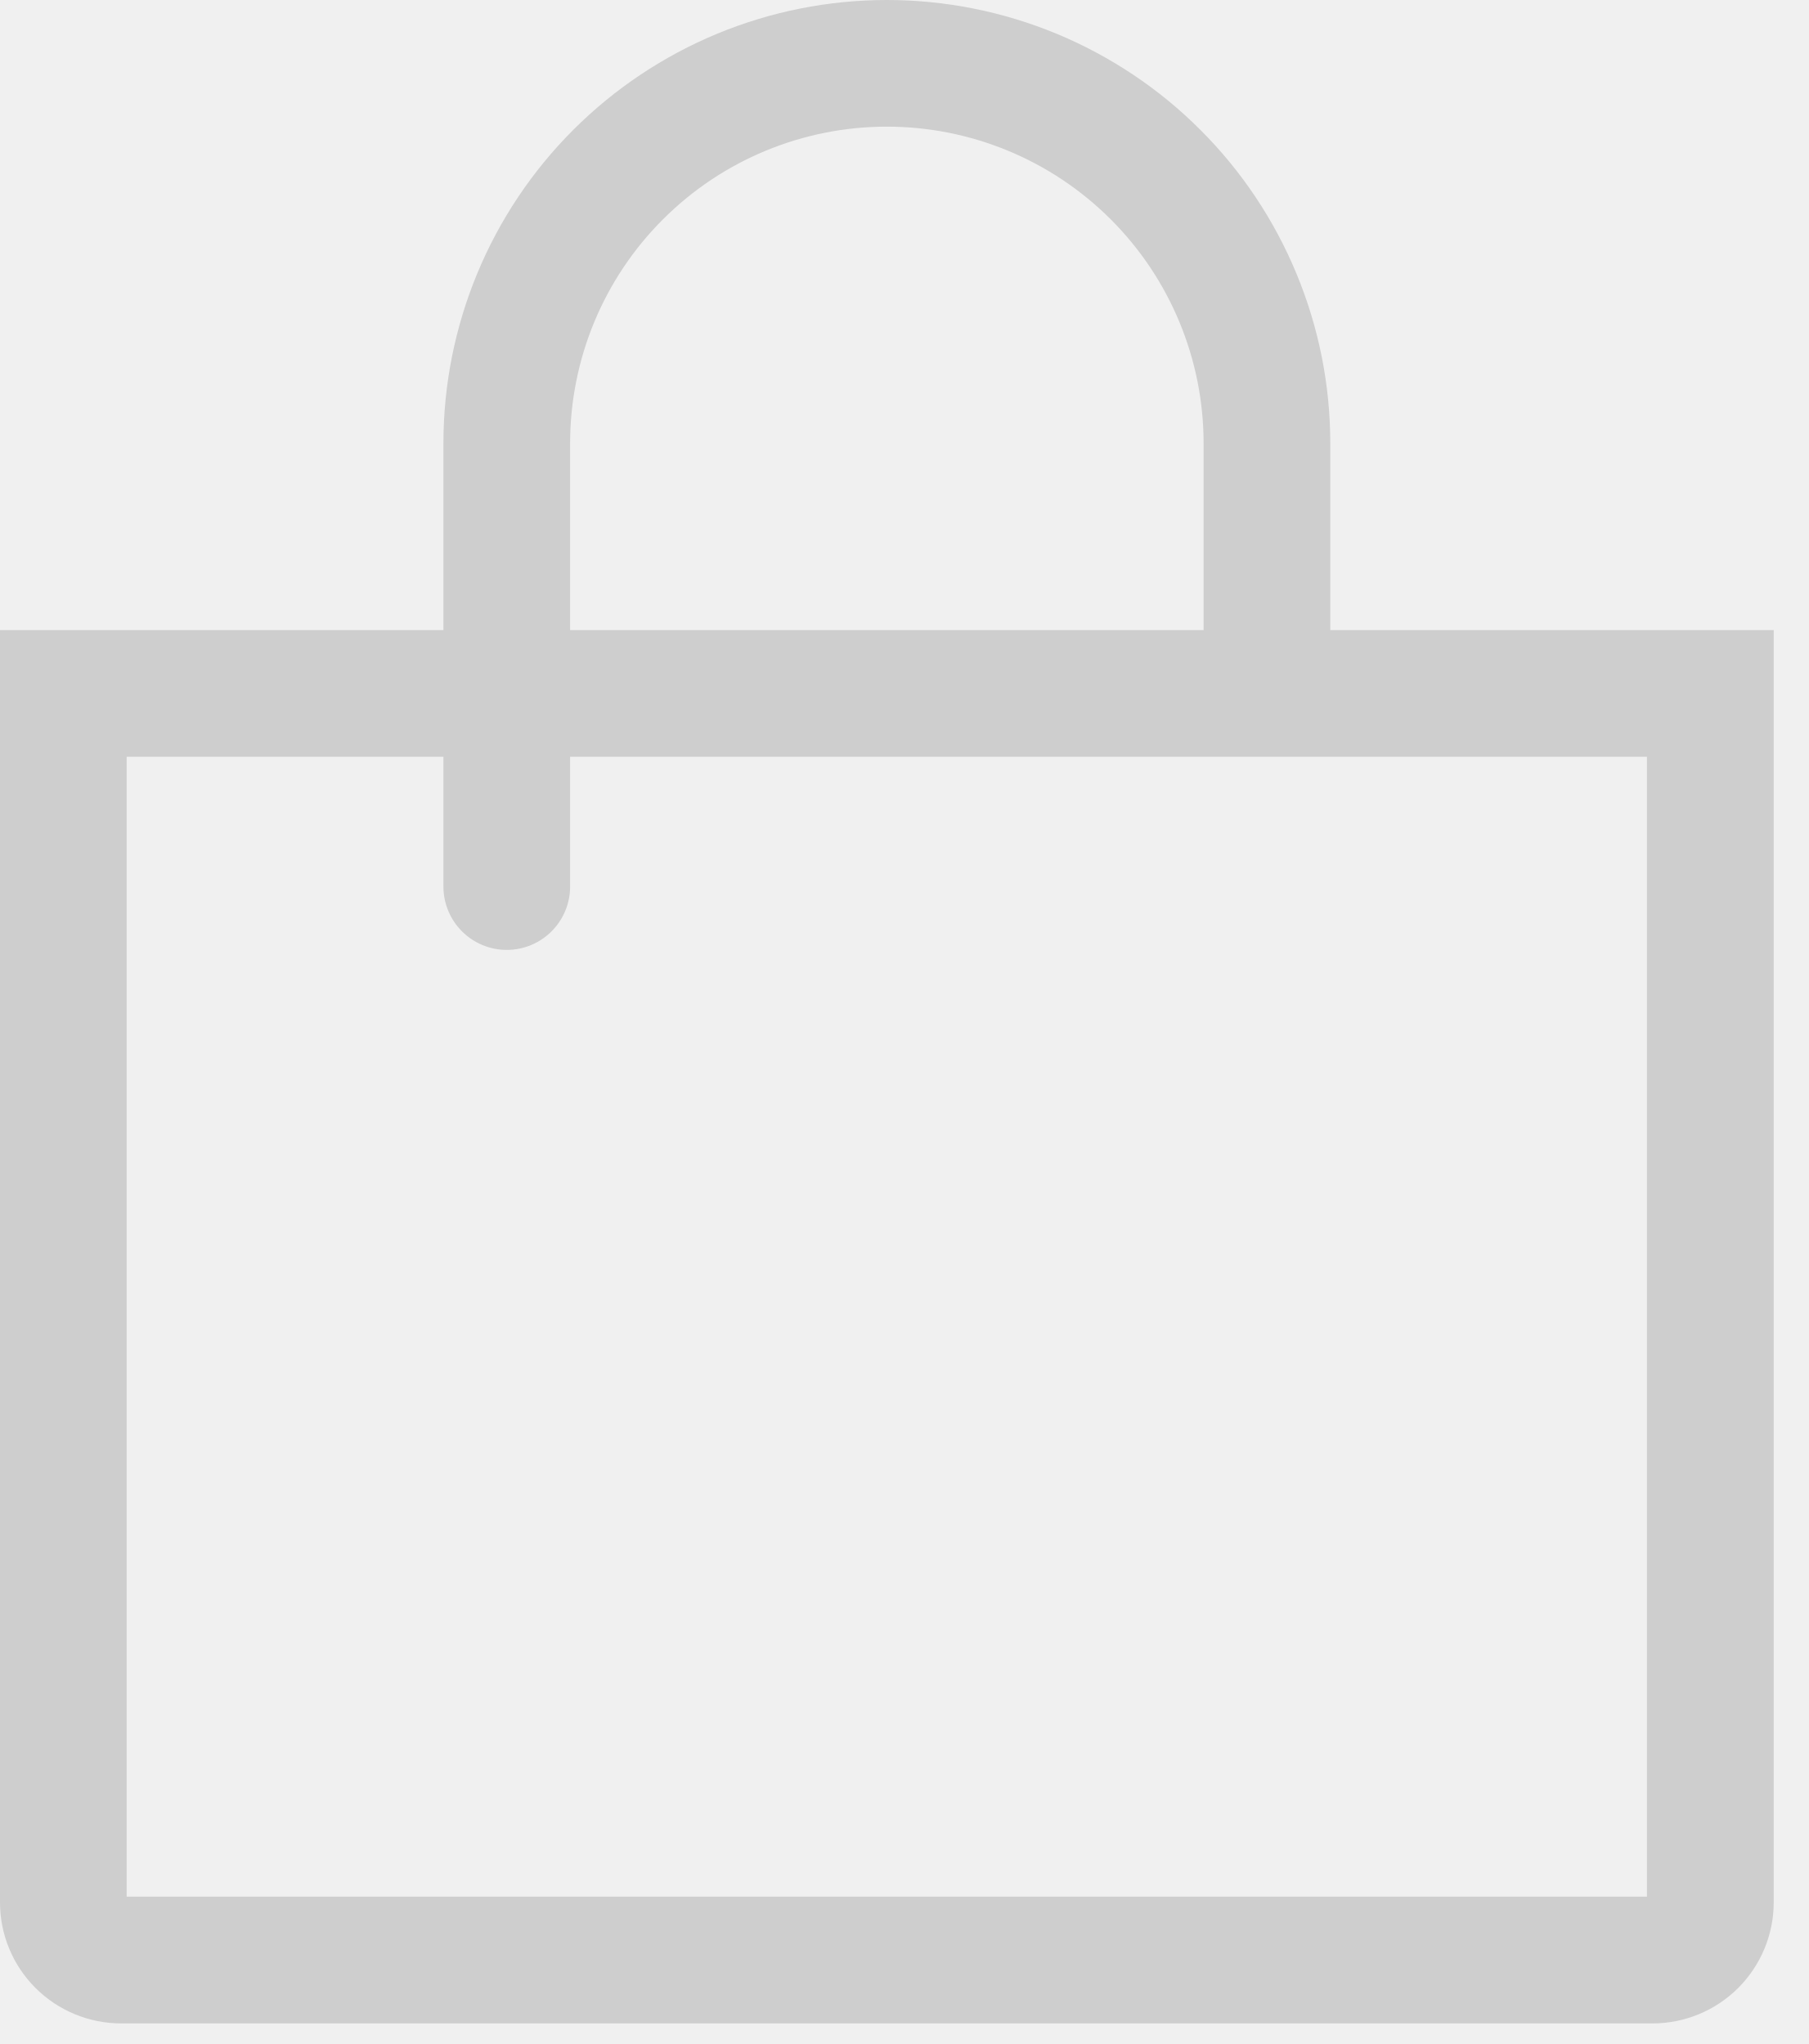
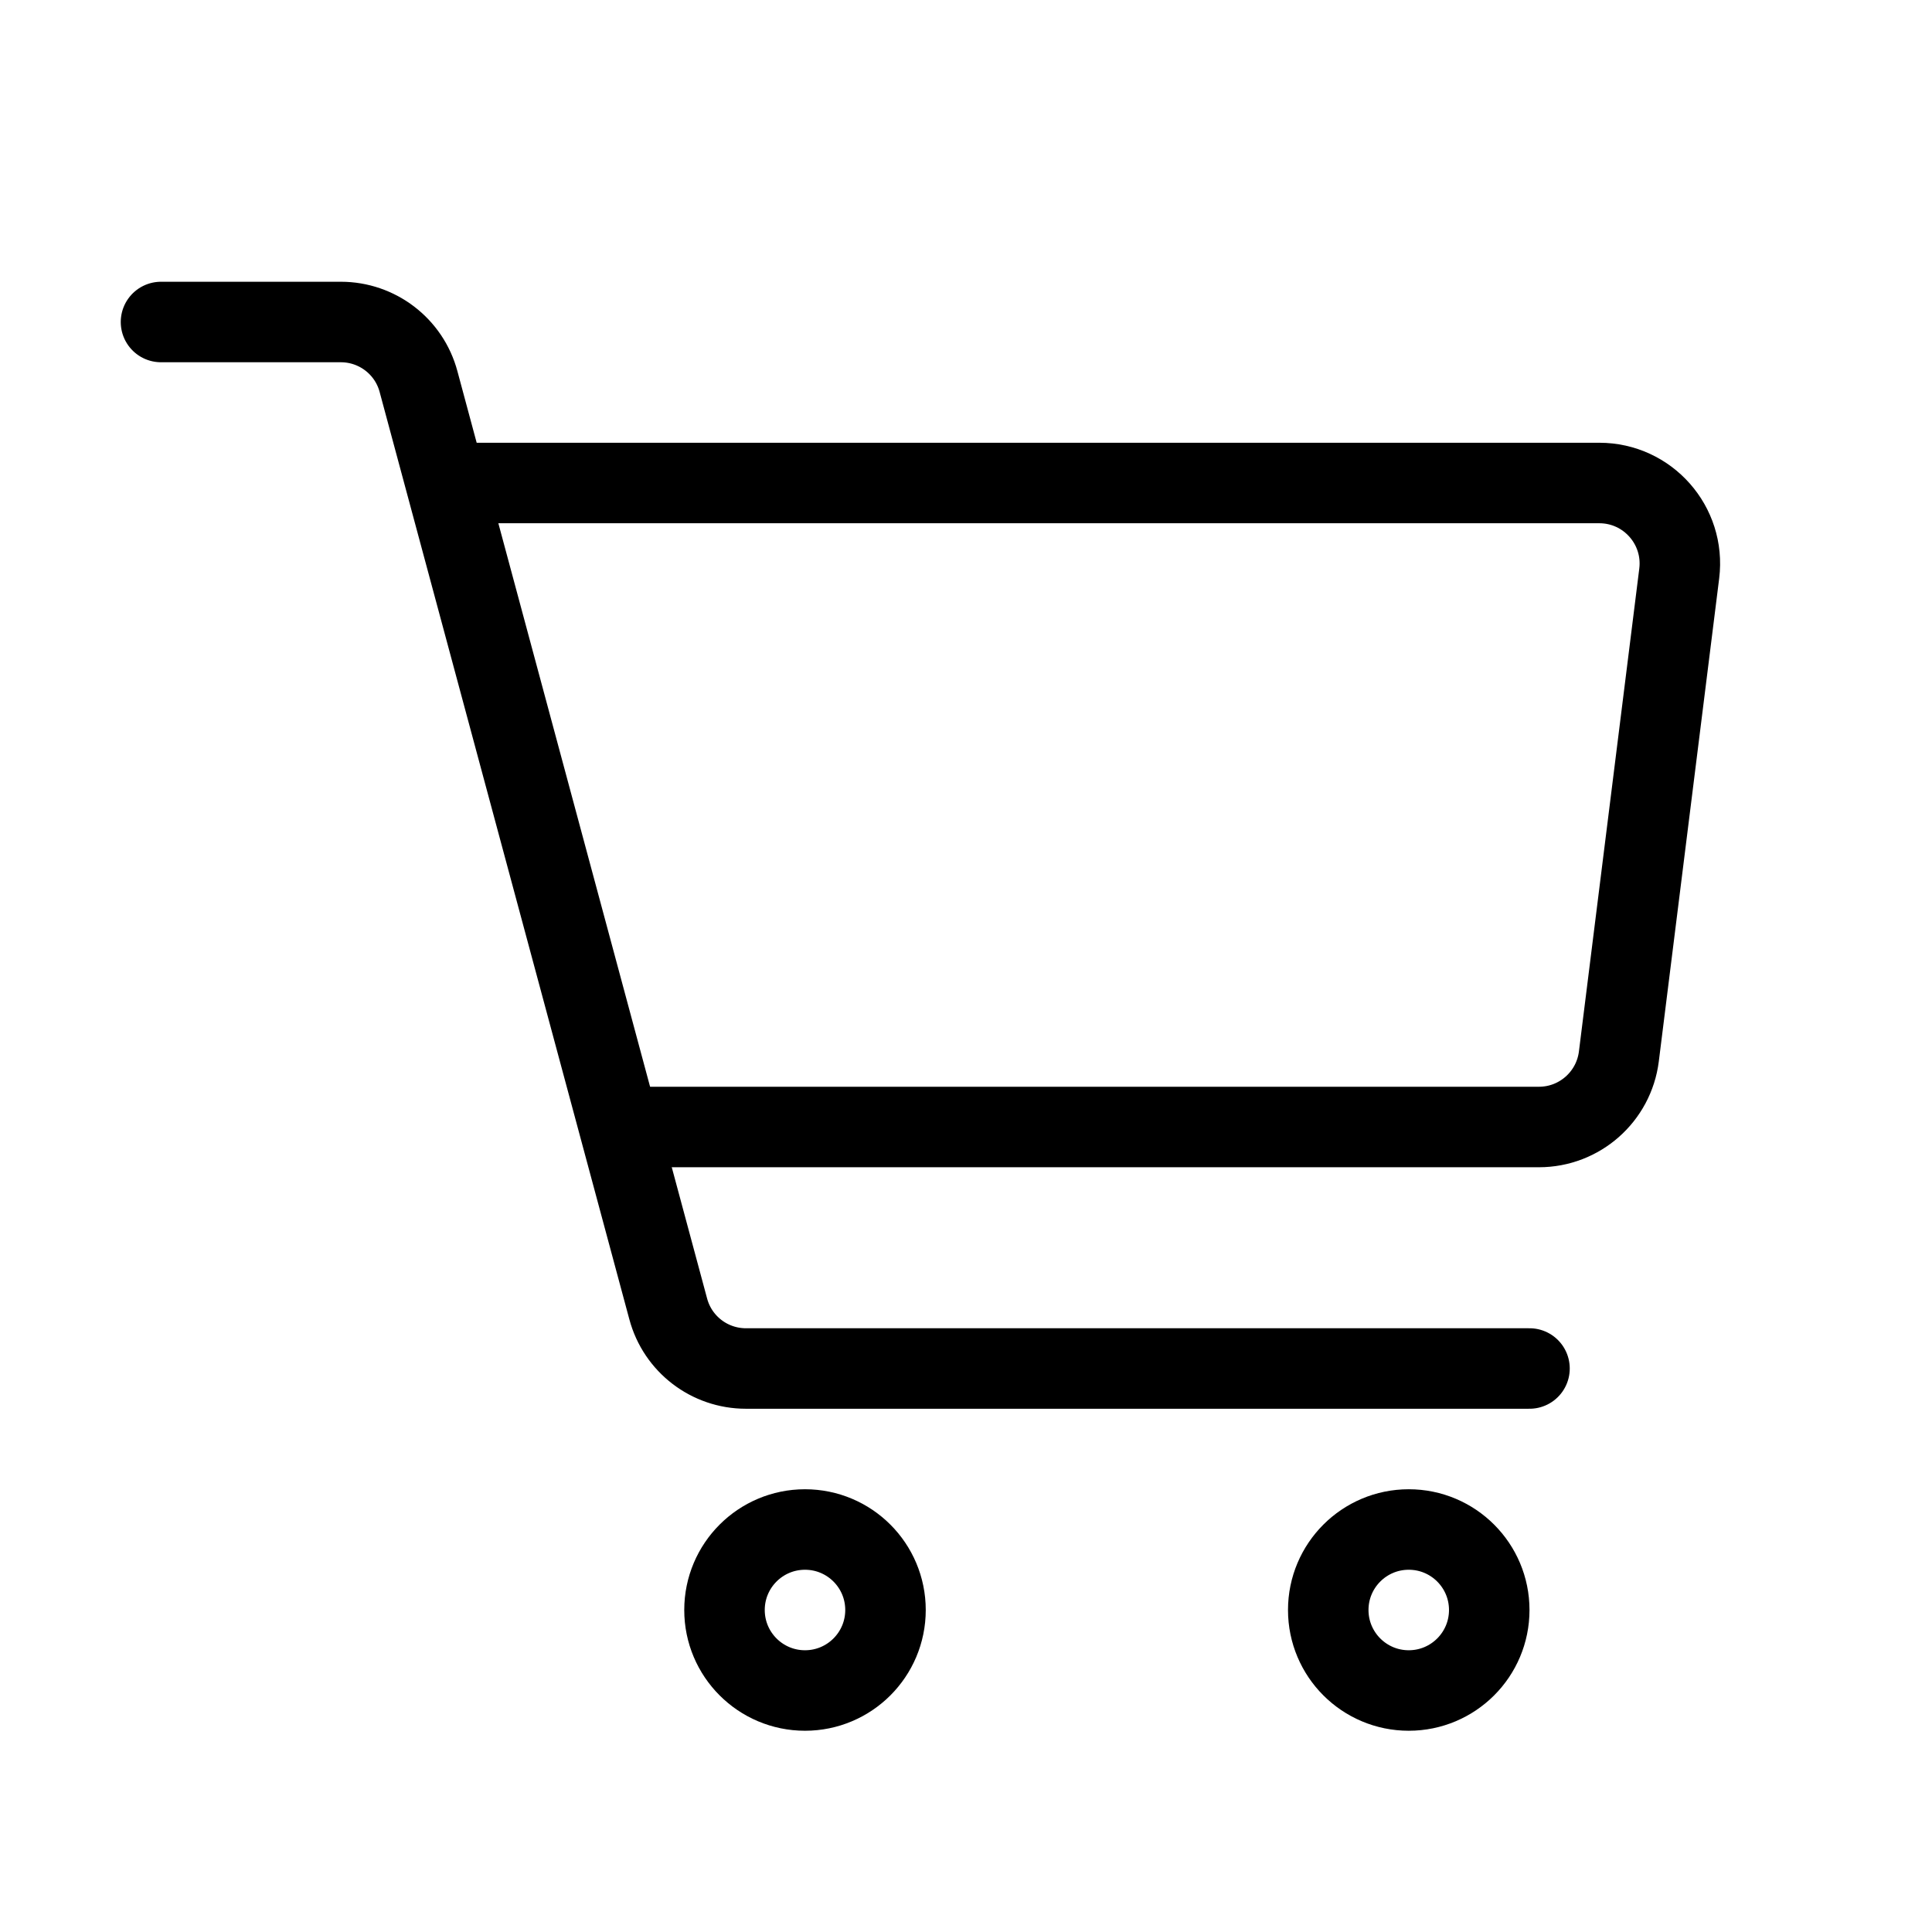
- <svg xmlns="http://www.w3.org/2000/svg" width="23" height="26" viewBox="0 0 23 26" fill="none">
-   <path d="M16.917 8.015V5.639C16.917 4.898 16.771 4.165 16.487 3.481C16.204 2.797 15.789 2.175 15.265 1.652C14.742 1.128 14.12 0.713 13.436 0.429C12.752 0.146 12.018 0 11.278 0C10.537 0 9.804 0.146 9.12 0.429C8.436 0.713 7.814 1.128 7.29 1.652C6.767 2.175 6.351 2.797 6.068 3.481C5.785 4.165 5.639 4.898 5.639 5.639V11.278C5.639 11.491 5.724 11.696 5.875 11.847C6.026 11.998 6.231 12.083 6.444 12.083C6.658 12.083 6.863 11.998 7.014 11.847C7.165 11.696 7.25 11.491 7.25 11.278V9.626H15.306V8.015H7.25V5.639C7.25 4.571 7.674 3.546 8.43 2.791C9.185 2.035 10.21 1.611 11.278 1.611C12.346 1.611 13.37 2.035 14.126 2.791C14.881 3.546 15.306 4.571 15.306 5.639V9.626H16.119C16.333 9.626 16.528 9.626 16.528 9.626H16.917H20.944V24.126H1.611V9.626H5.639V8.015H0V24.199C0 24.607 0.162 24.998 0.451 25.287C0.739 25.575 1.131 25.738 1.539 25.738H21.017C21.425 25.738 21.816 25.575 22.105 25.287C22.393 24.998 22.556 24.607 22.556 24.199V8.015H16.917Z" fill="#CECECE" />
+ <svg xmlns="http://www.w3.org/2000/svg" width="800px" height="800px" viewBox="0 0 24 24" fill="none">
+   <g clip-path="url(#clip0_15_35)">
+     <rect width="24" height="24" fill="white" />
+     <path d="M5.333 6H19.867C20.469 6 20.934 6.527 20.86 7.124L20.11 13.124C20.047 13.624 19.622 14 19.117 14H16.555H9.444H8" stroke="#000000" stroke-linejoin="round" />
+     <path d="M2 4H4.234C4.686 4 5.082 4.303 5.199 4.74L8.301 16.26C8.418 16.697 8.814 17 9.266 17H19" stroke="#000000" stroke-linecap="round" stroke-linejoin="round" />
+     <circle cx="10" cy="20" r="1" stroke="#000000" stroke-linejoin="round" />
+     <circle cx="17.5" cy="20" r="1" stroke="#000000" stroke-linejoin="round" />
+   </g>
+   <defs>
+     <clipPath id="clip0_15_35">
+       <rect width="24" height="24" fill="white" />
+     </clipPath>
+   </defs>
</svg>
